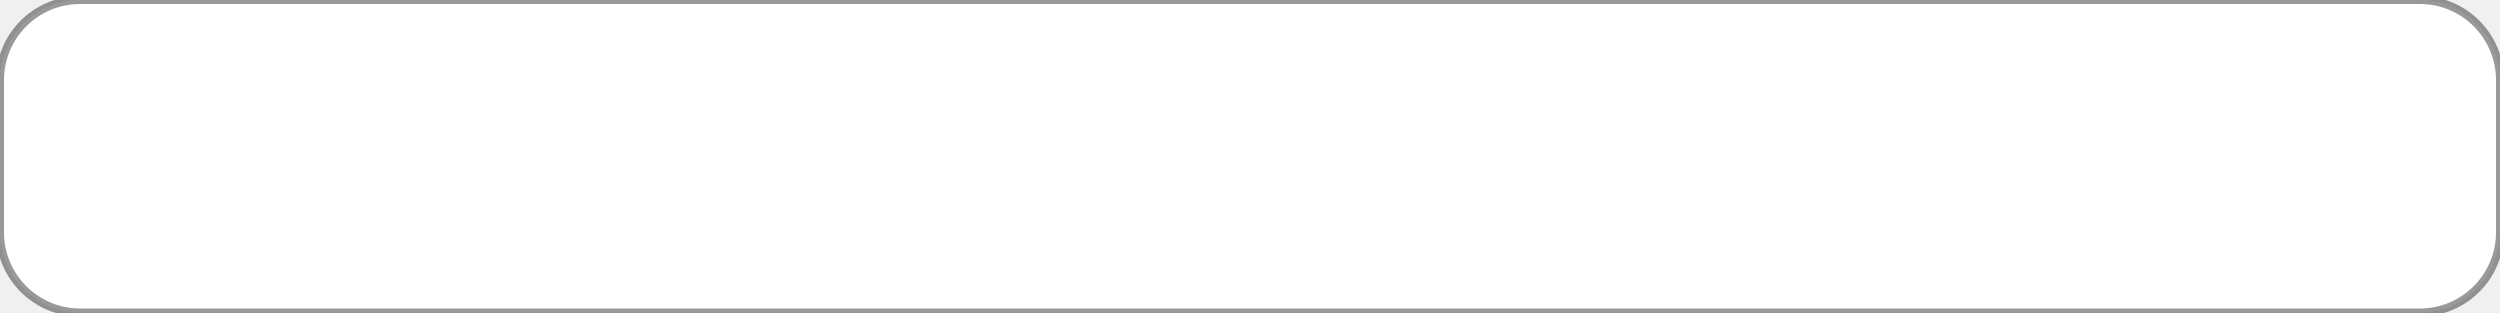
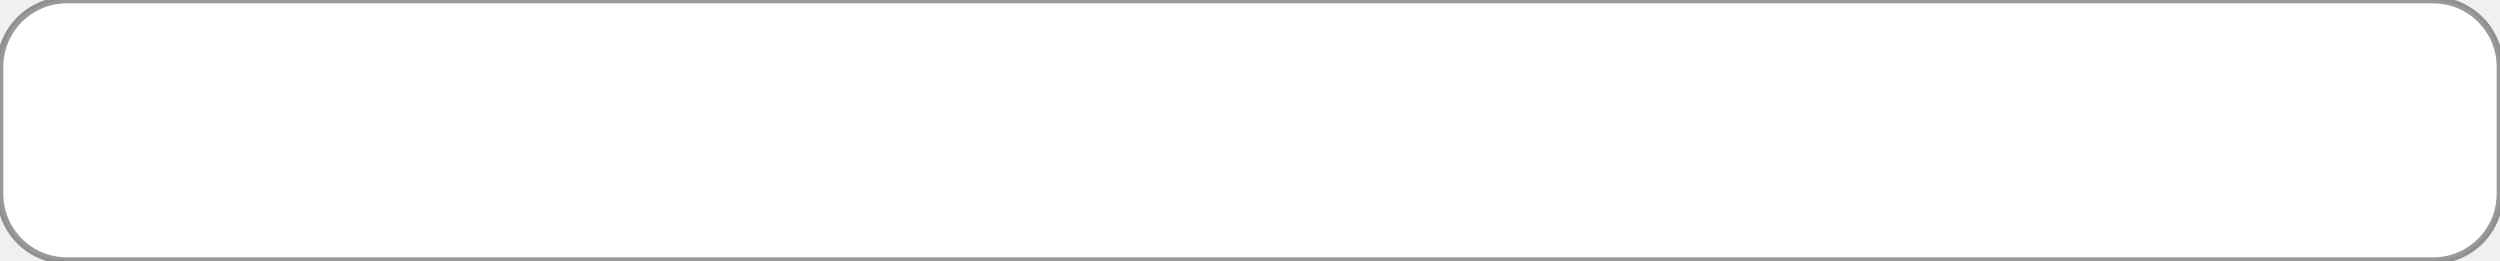
- <svg xmlns="http://www.w3.org/2000/svg" width="312" height="39" viewBox="0 0 312 39" fill="none">
-   <path d="M0 10C0 4.477 4.477 0 10 0H302C307.523 0 312 4.477 312 10V29C312 34.523 307.523 39 302 39H156.5H10C4.477 39 0 34.523 0 29V10Z" fill="white" stroke="black" stroke-opacity="0.4" />
+ <svg xmlns="http://www.w3.org/2000/svg" width="374" height="39" viewBox="0 0 374 39" fill="none">
+   <path d="M0 10C0 4.477 4.477 0 10 0H364C369.523 0 374 4.477 374 10V29C374 34.523 369.523 39 364 39H187.599H10C4.477 39 0 34.523 0 29V10Z" fill="white" stroke="black" stroke-opacity="0.4" />
</svg>
